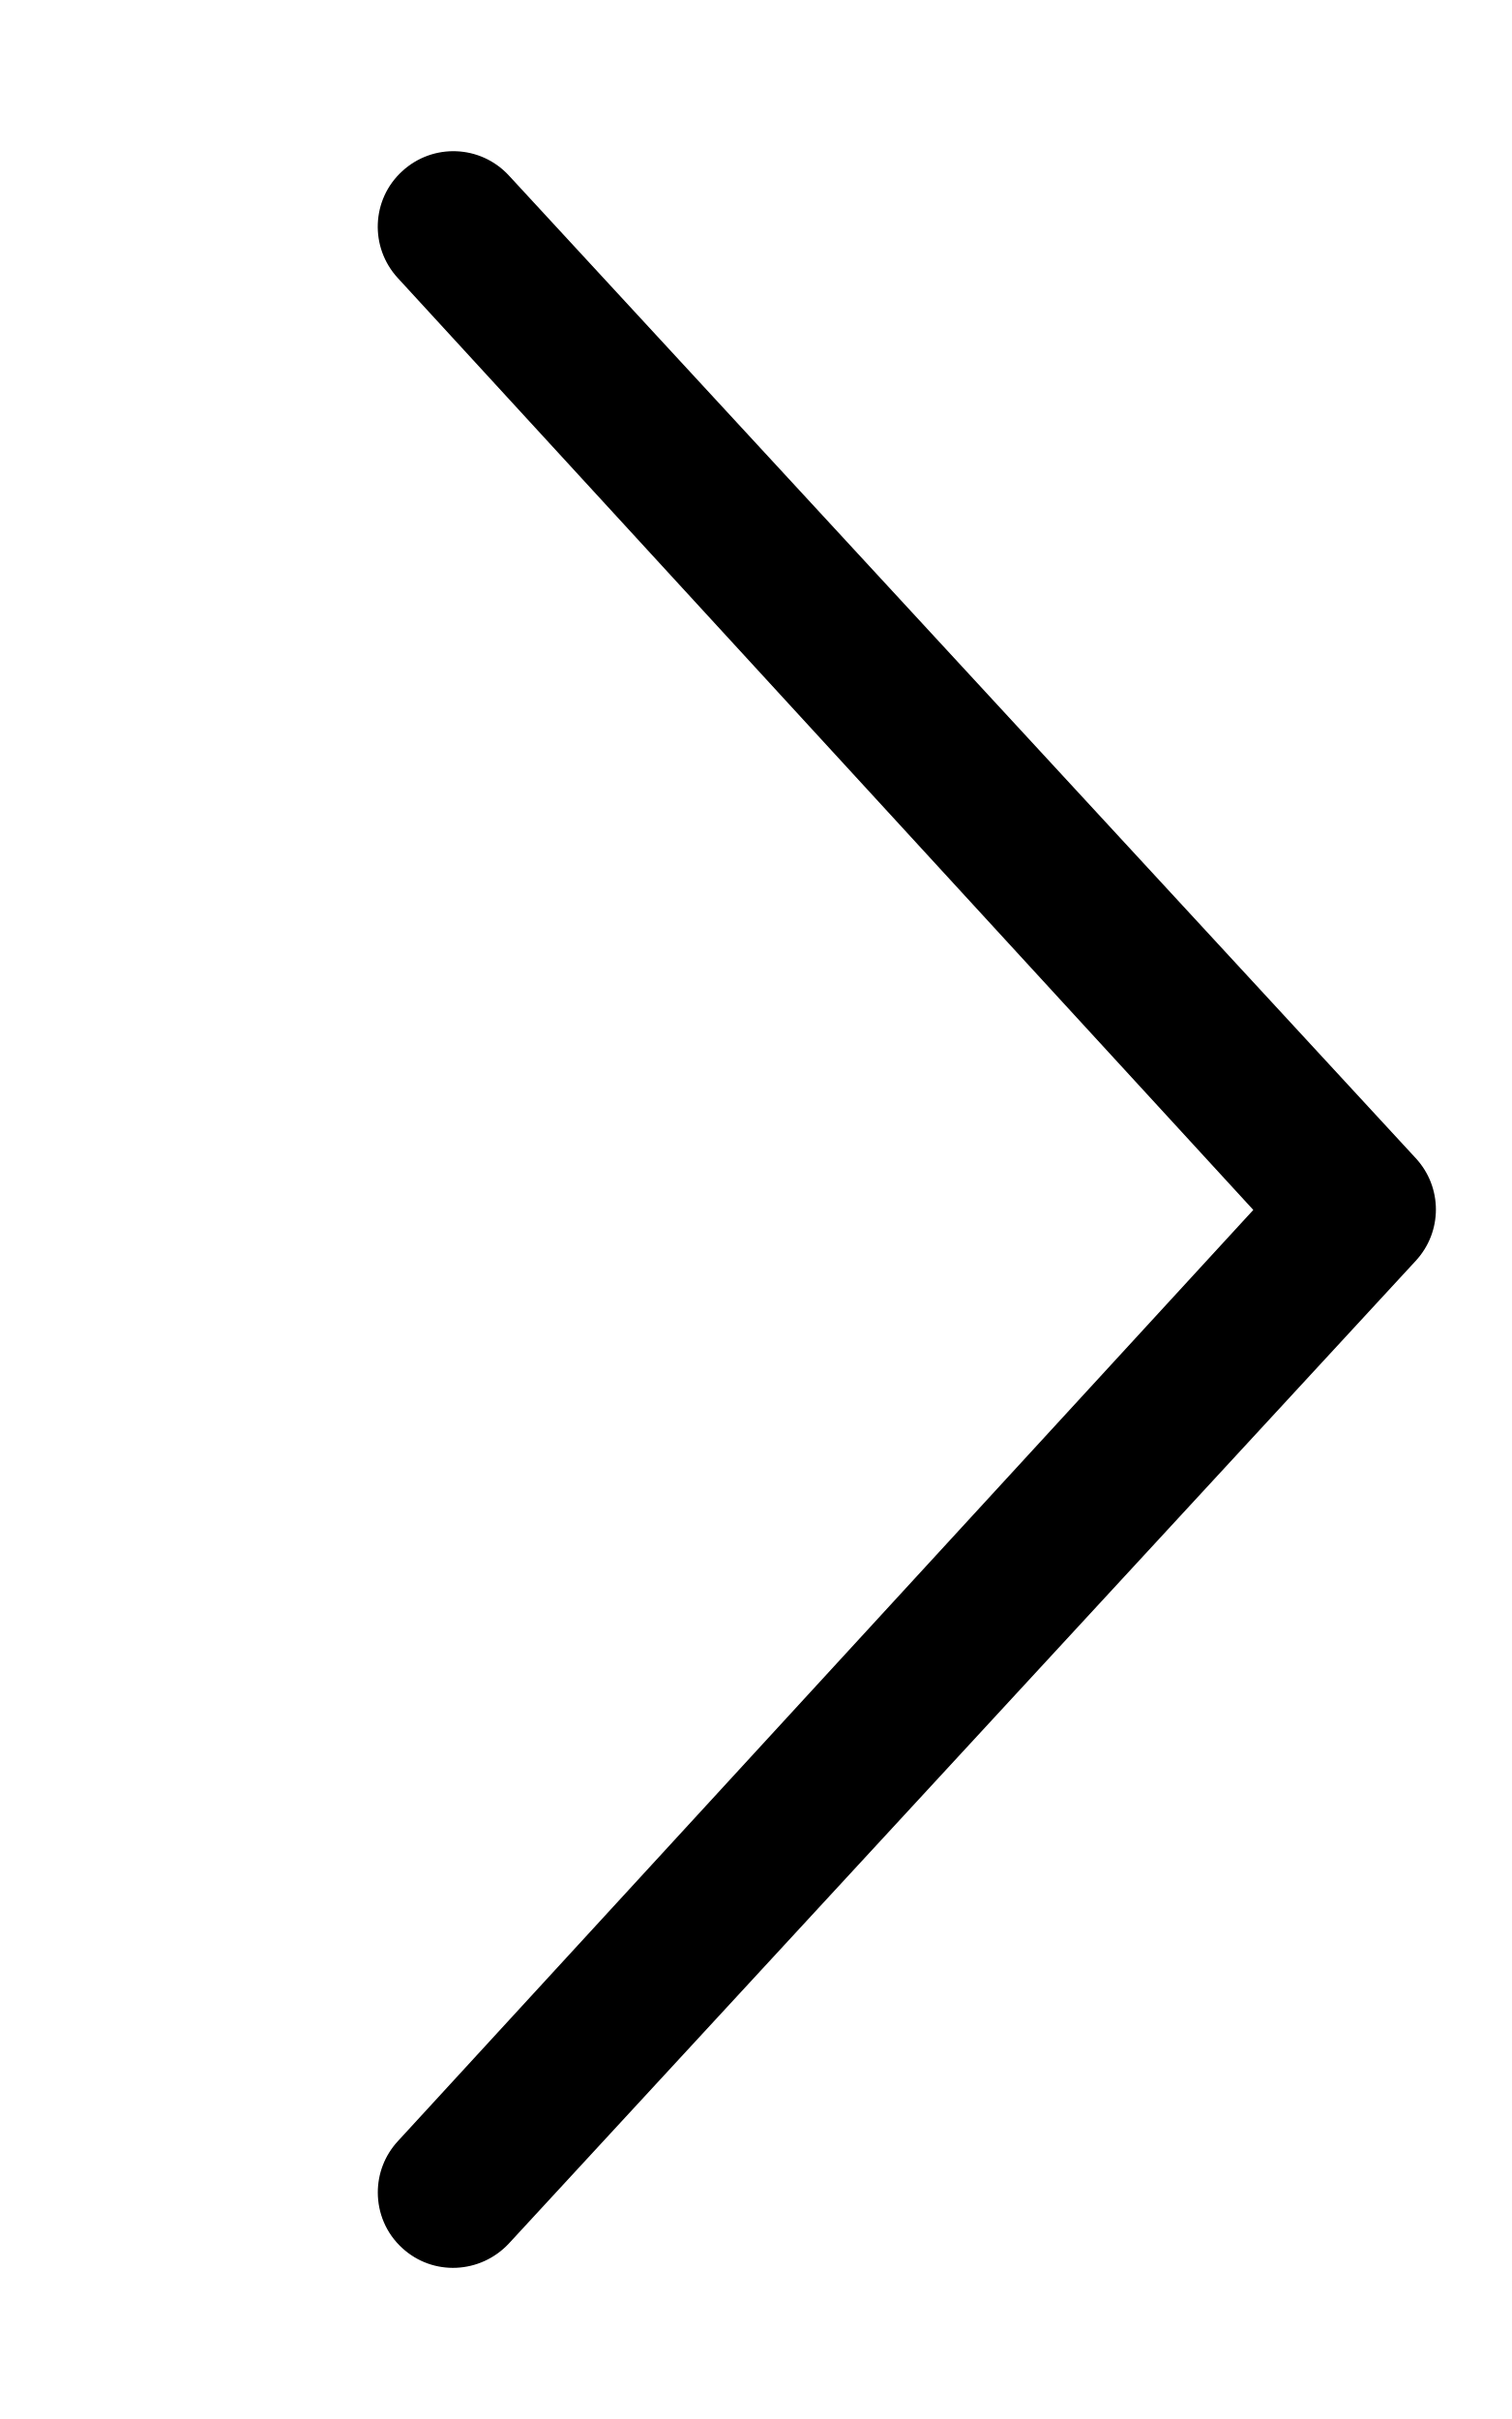
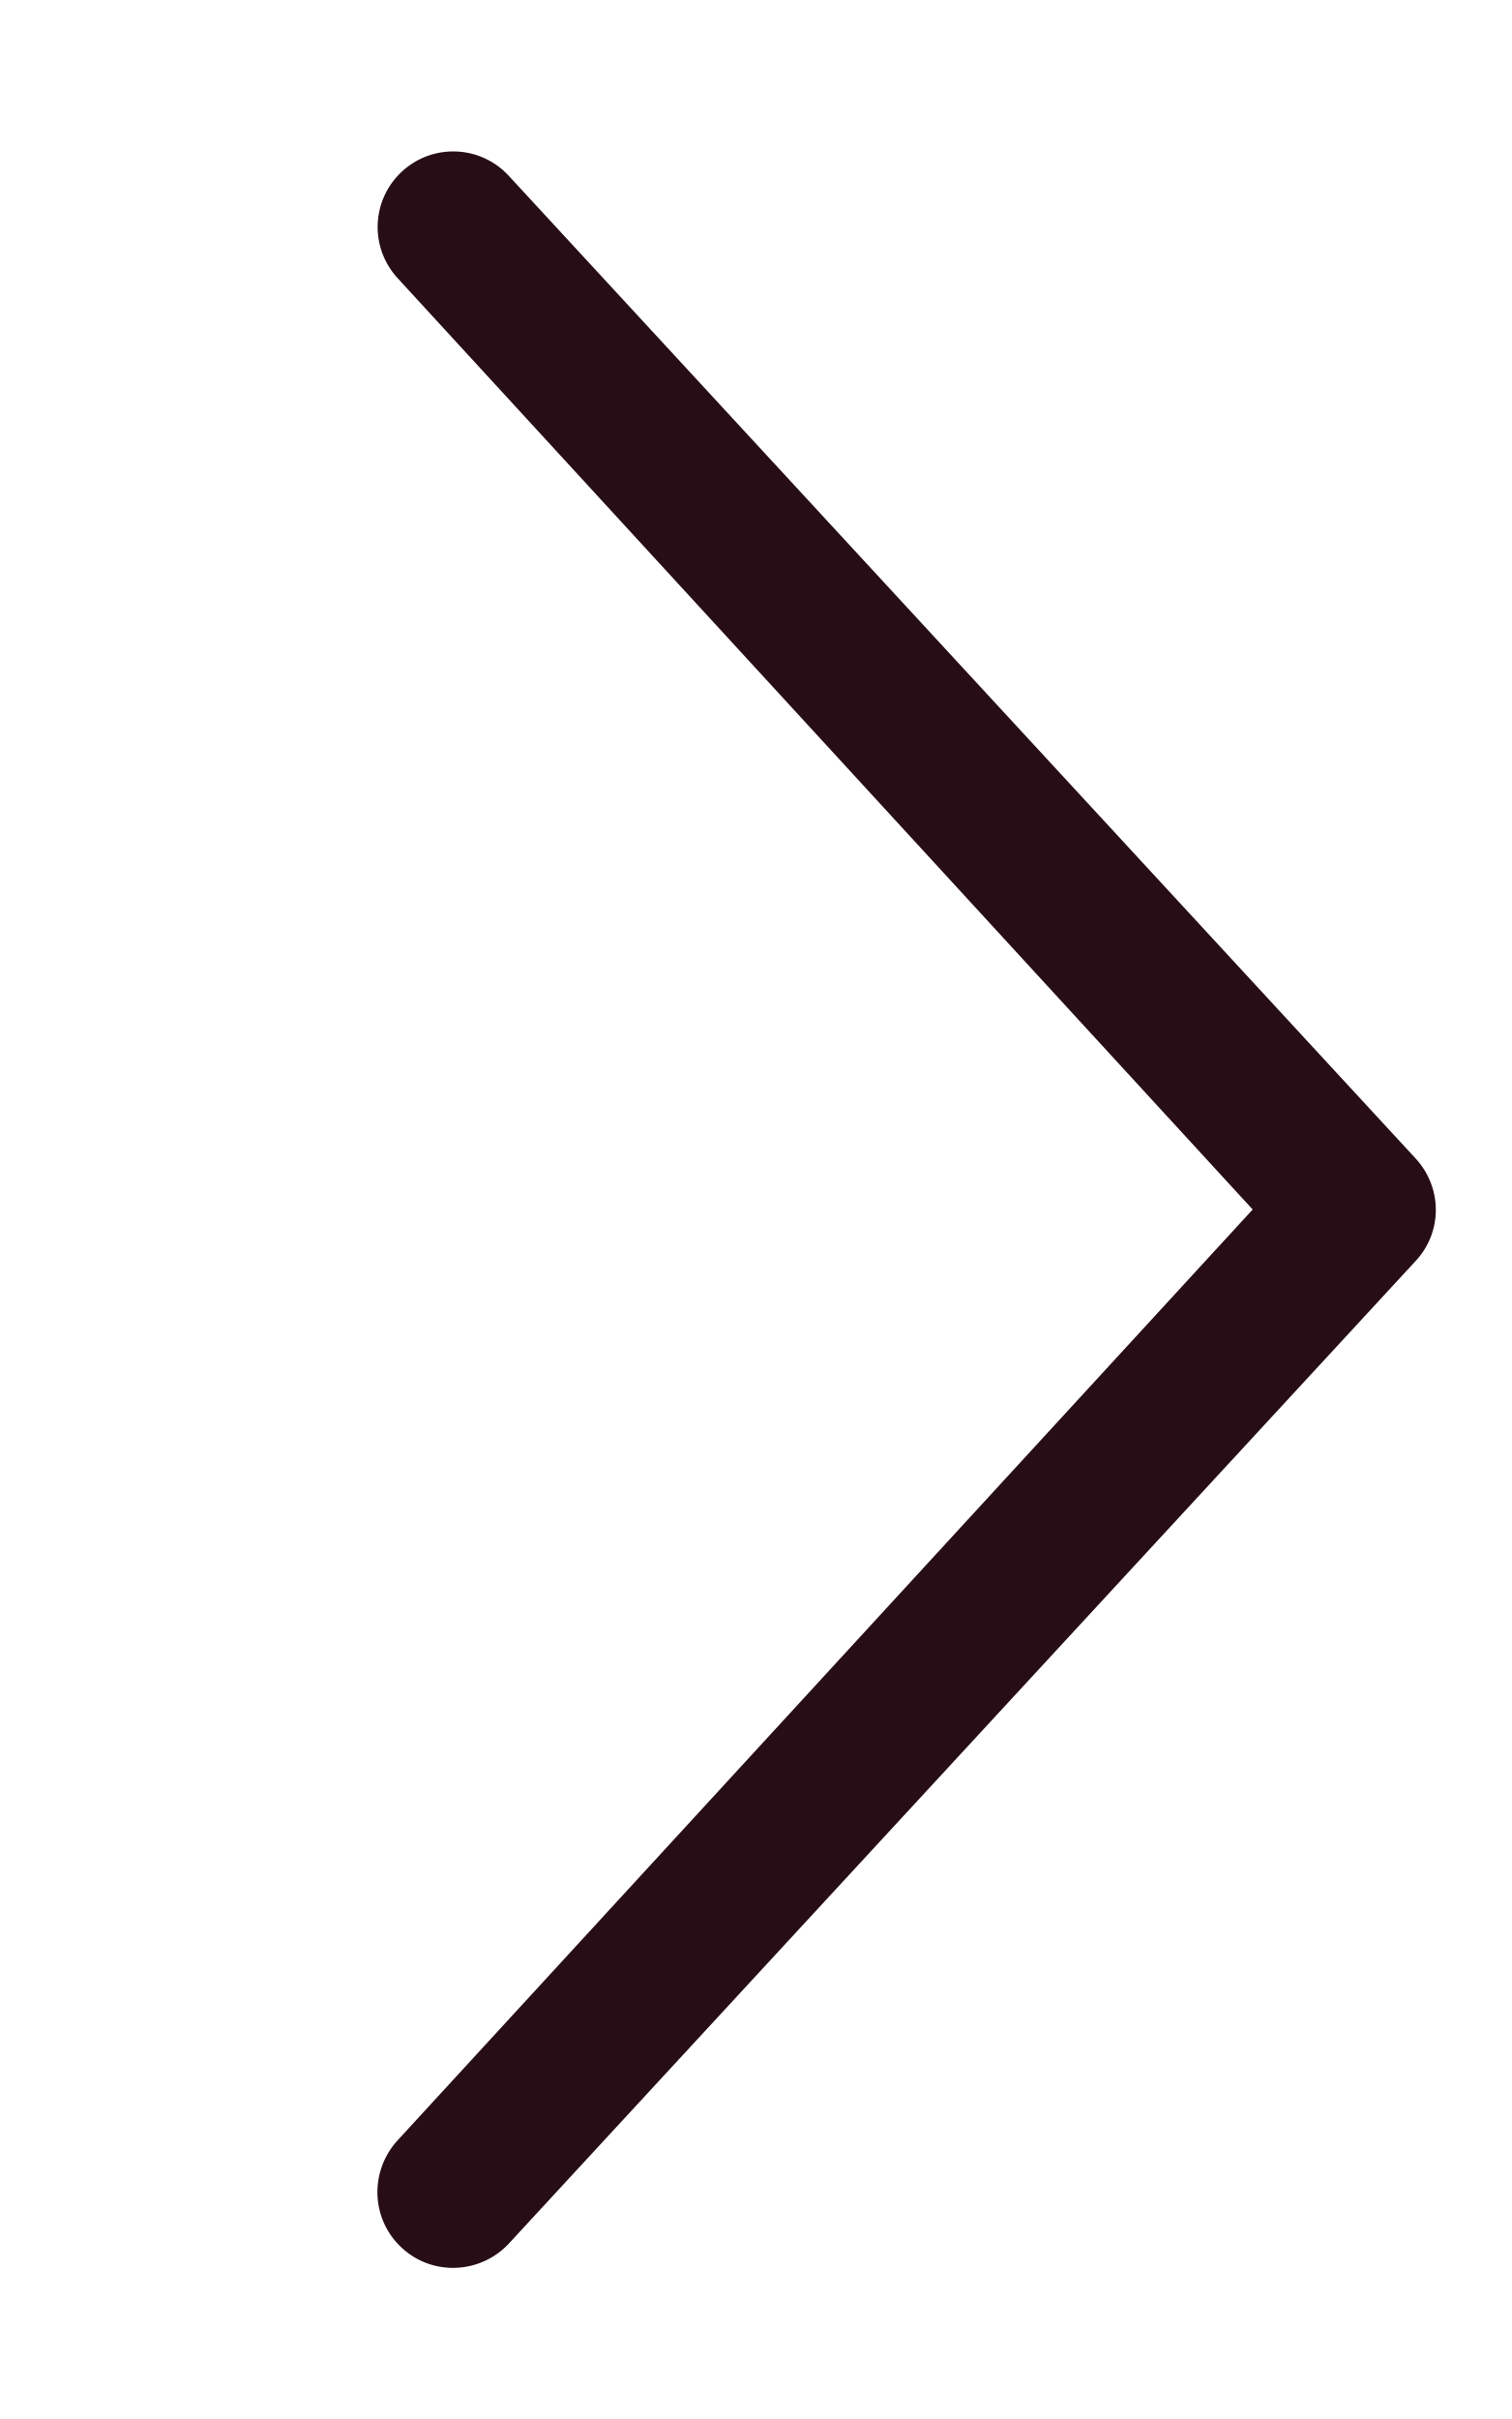
- <svg xmlns="http://www.w3.org/2000/svg" viewBox="0 0 320 512">
-   <path d="M85.14 475.8c-3.438-3.141-5.156-7.438-5.156-11.75c0-3.891 1.406-7.781 4.25-10.86l181.1-197.1L84.23 58.86c-6-6.5-5.625-16.64 .906-22.61c6.5-6 16.59-5.594 22.59 .891l192 208c5.688 6.156 5.688 15.56 0 21.72l-192 208C101.7 481.3 91.64 481.8 85.14 475.8z" />
+ <svg xmlns="http://www.w3.org/2000/svg" version="1.1" id="Layer_1" x="0px" y="0px" viewBox="0 0 320 512" style="enable-background:new 0 0 320 512;" xml:space="preserve">
+   <style type="text/css">
+ 	.st0{fill:#270D15;}
+ </style>
+   <path class="st0" d="M85.1,475.8c-3.4-3.1-5.2-7.4-5.2-11.8c0-3.9,1.4-7.8,4.2-10.9l181.1-197.1L84.2,58.9c-6-6.5-5.6-16.6,0.9-22.6  c6.5-6,16.6-5.6,22.6,0.9l192,208c5.7,6.2,5.7,15.6,0,21.7l-192,208C101.7,481.3,91.6,481.8,85.1,475.8z" />
</svg>
